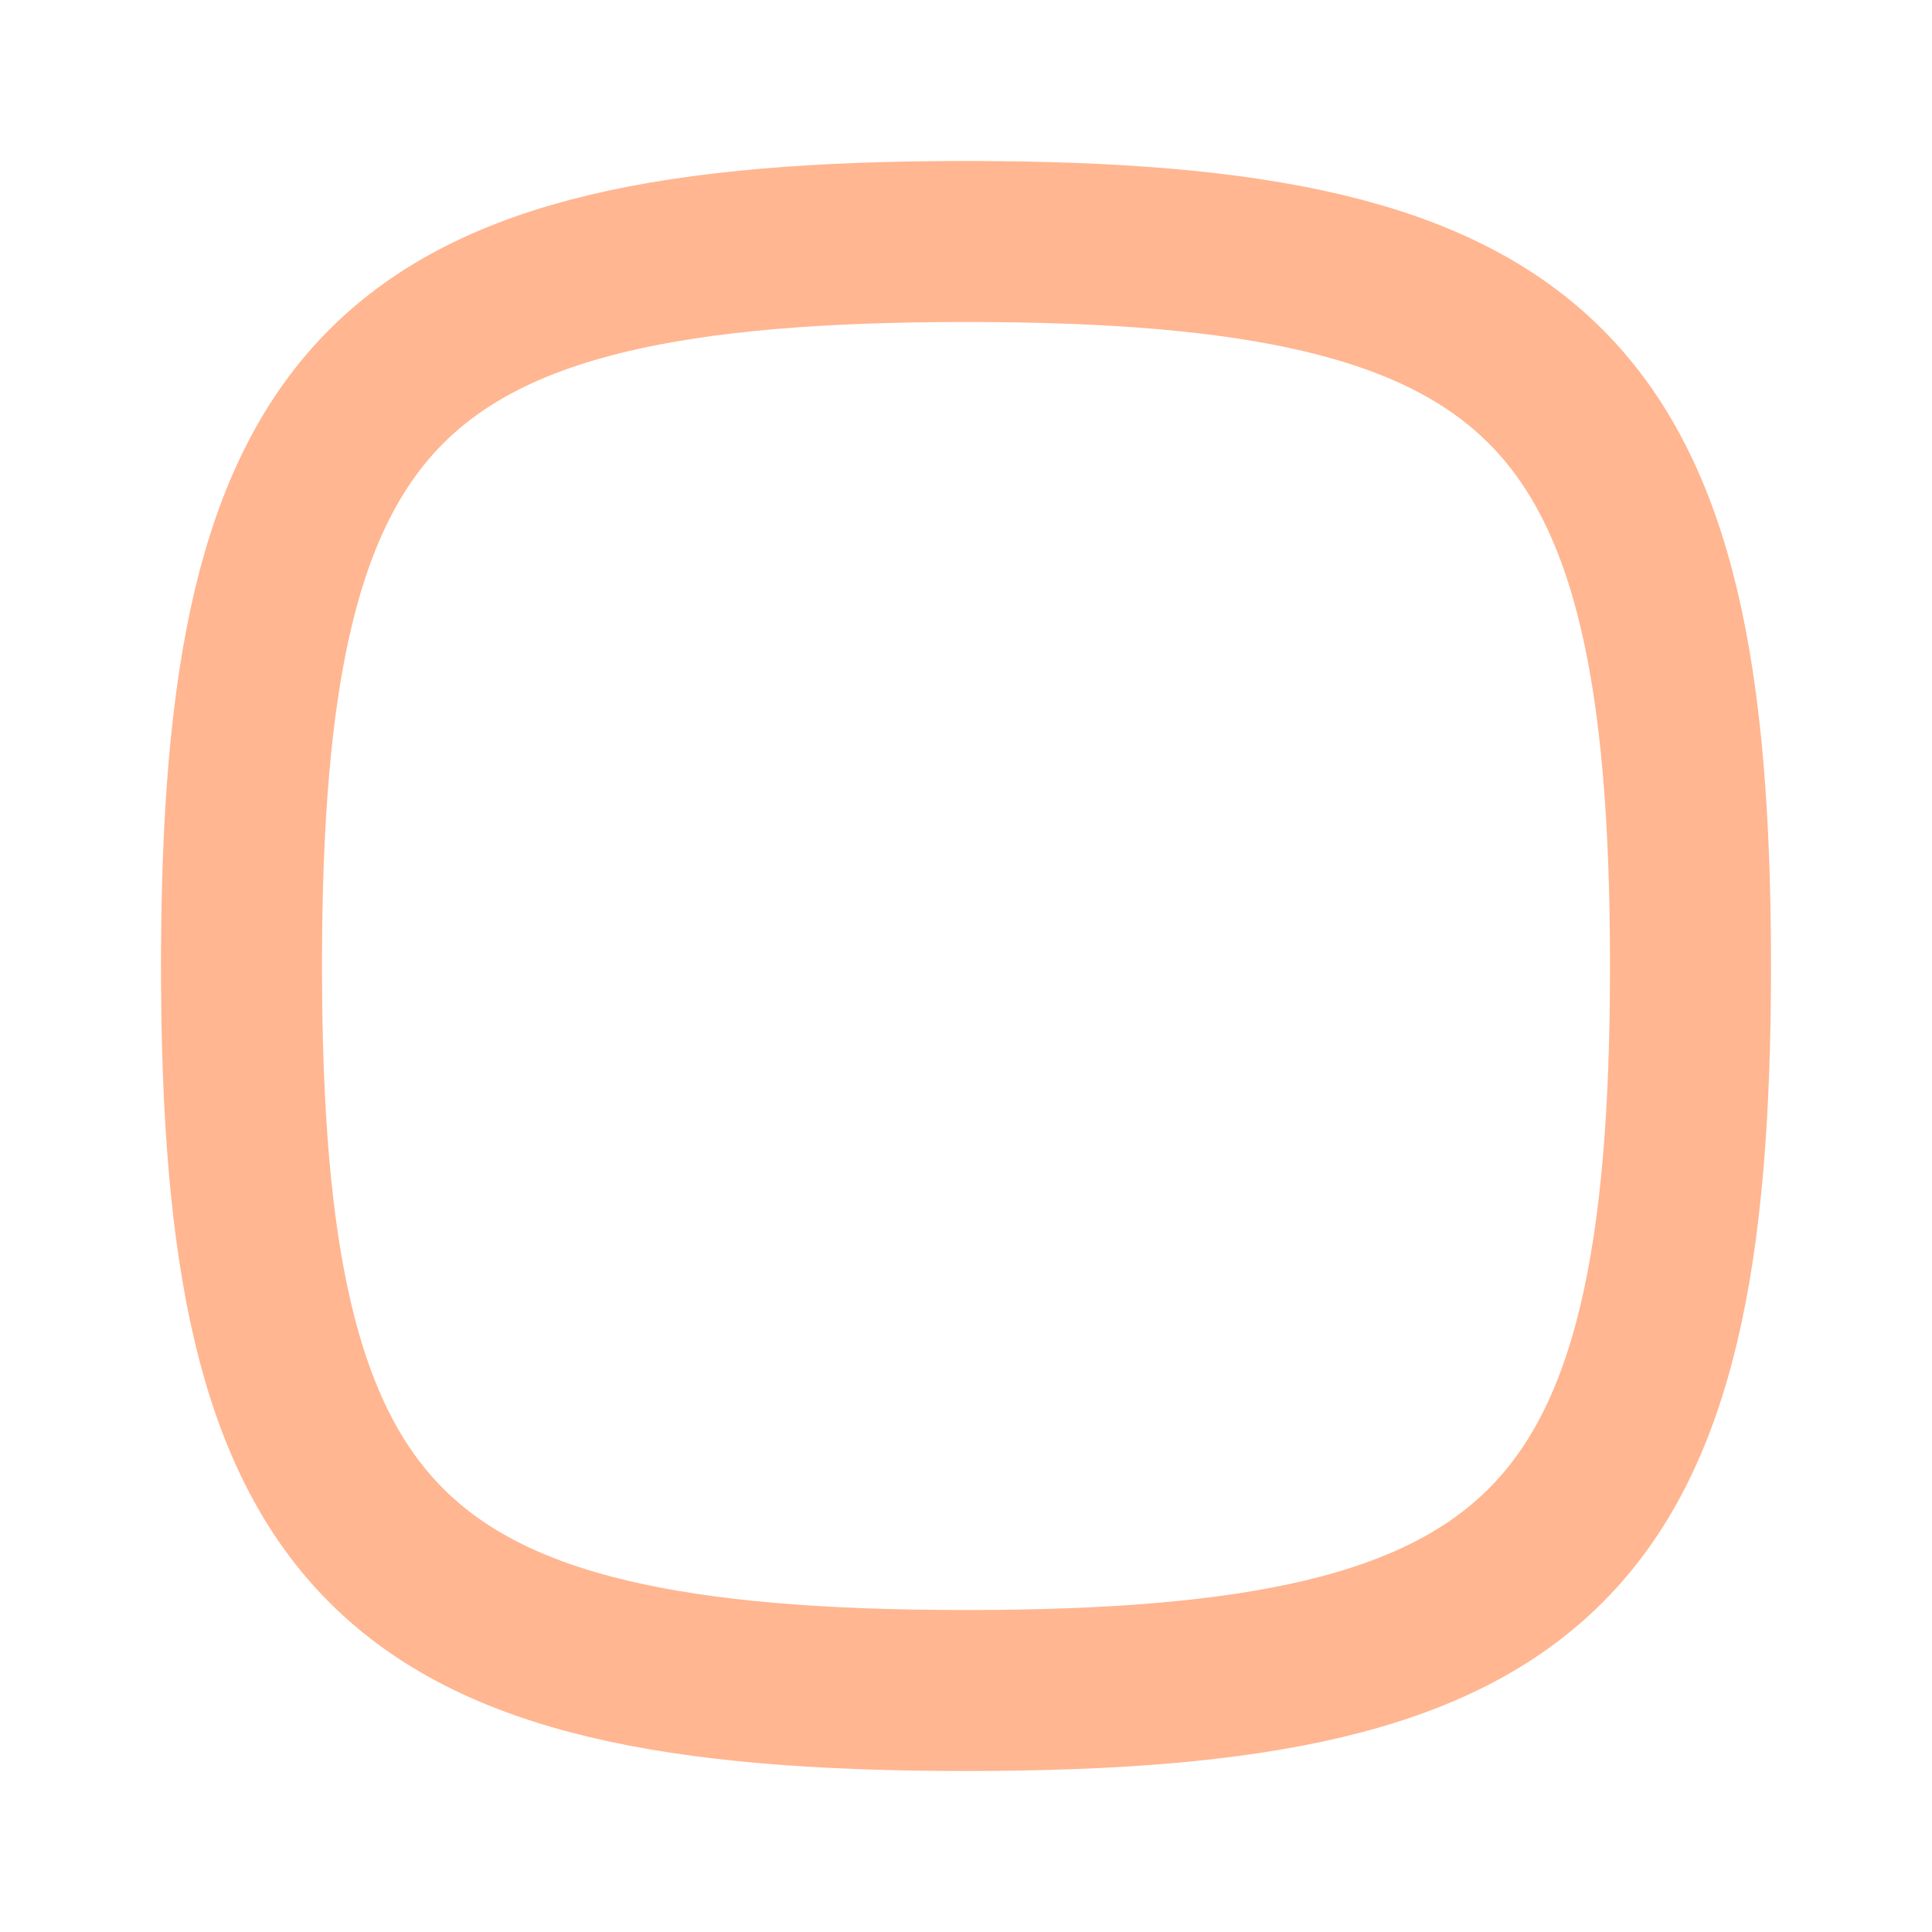
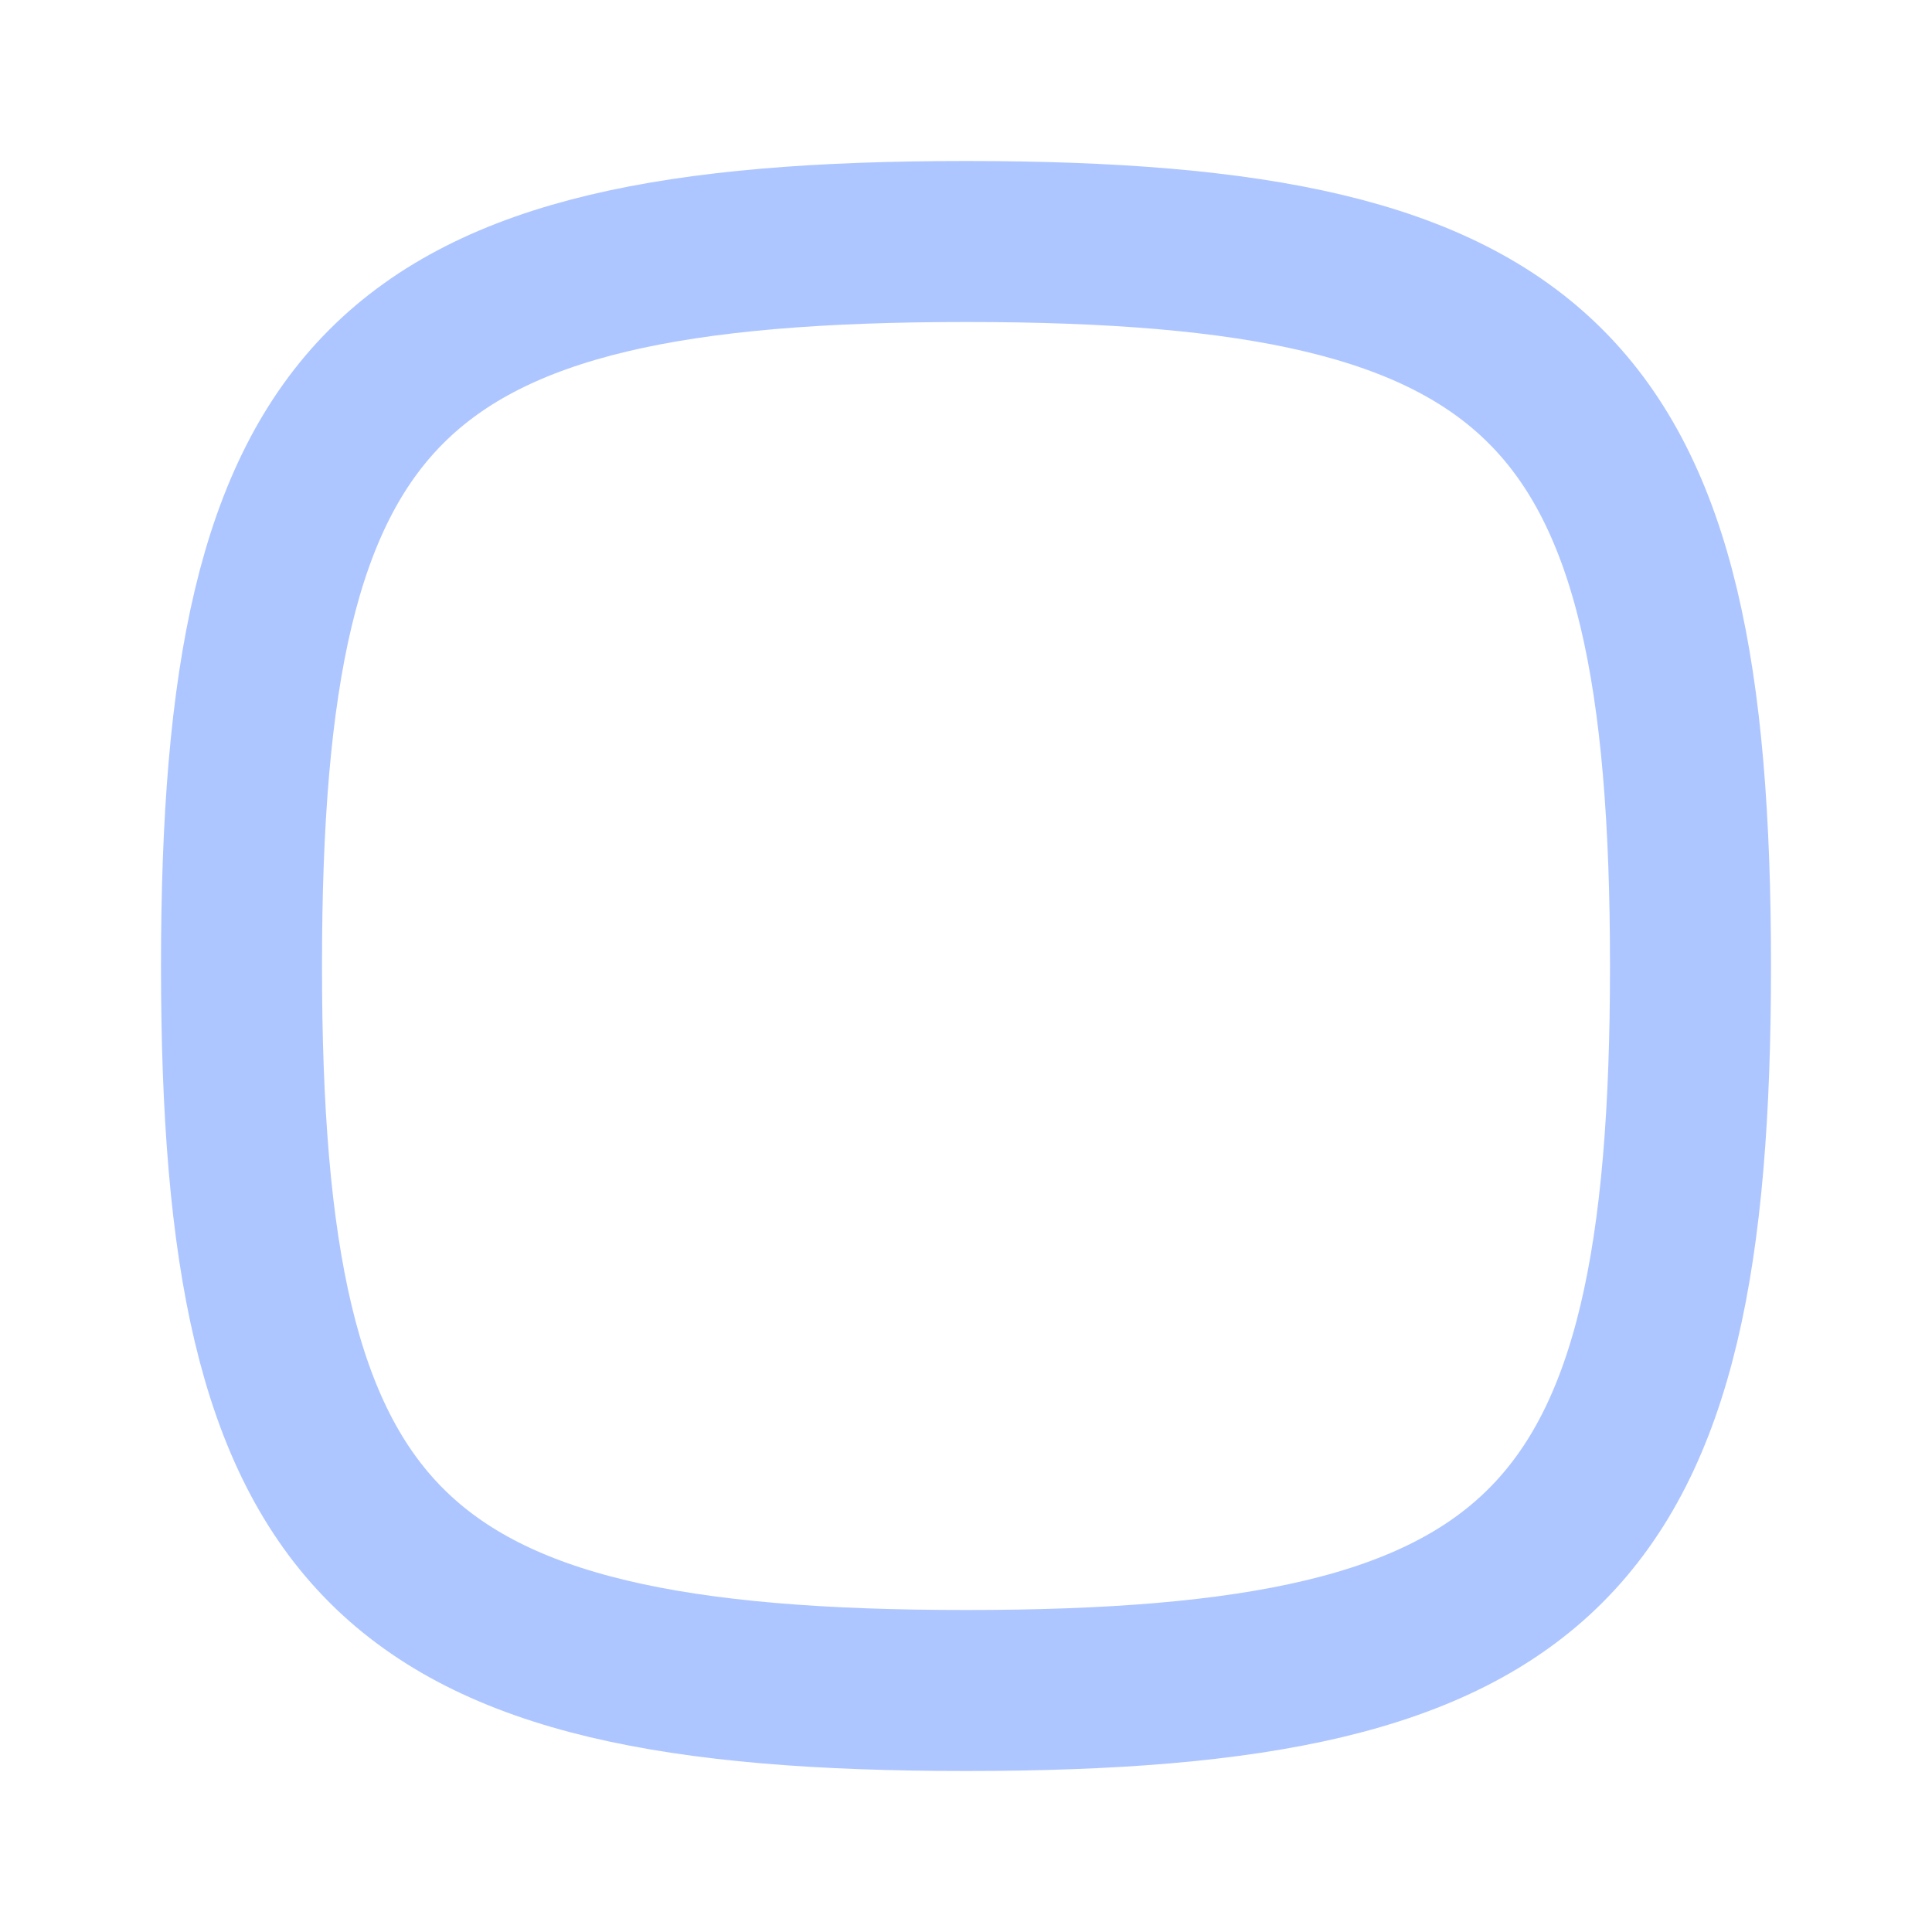
- <svg xmlns="http://www.w3.org/2000/svg" width="24" height="24" viewBox="0 0 24 24" fill="none" stroke="#ffb691" stroke-width="2" stroke-linecap="round" stroke-linejoin="round" class="icon icon-tabler icons-tabler-outline icon-tabler-square-rounded">
+ <svg xmlns="http://www.w3.org/2000/svg" width="24" height="24" viewBox="0 0 24 24" fill="none" stroke="#aec6ff" stroke-width="2" stroke-linecap="round" stroke-linejoin="round" class="icon icon-tabler icons-tabler-outline icon-tabler-square-rounded">
  <path stroke="none" d="M0 0h24v24H0z" fill="none" />
  <path d="M12 3c7.2 0 9 1.8 9 9s-1.8 9 -9 9s-9 -1.8 -9 -9s1.8 -9 9 -9z" />
</svg>
